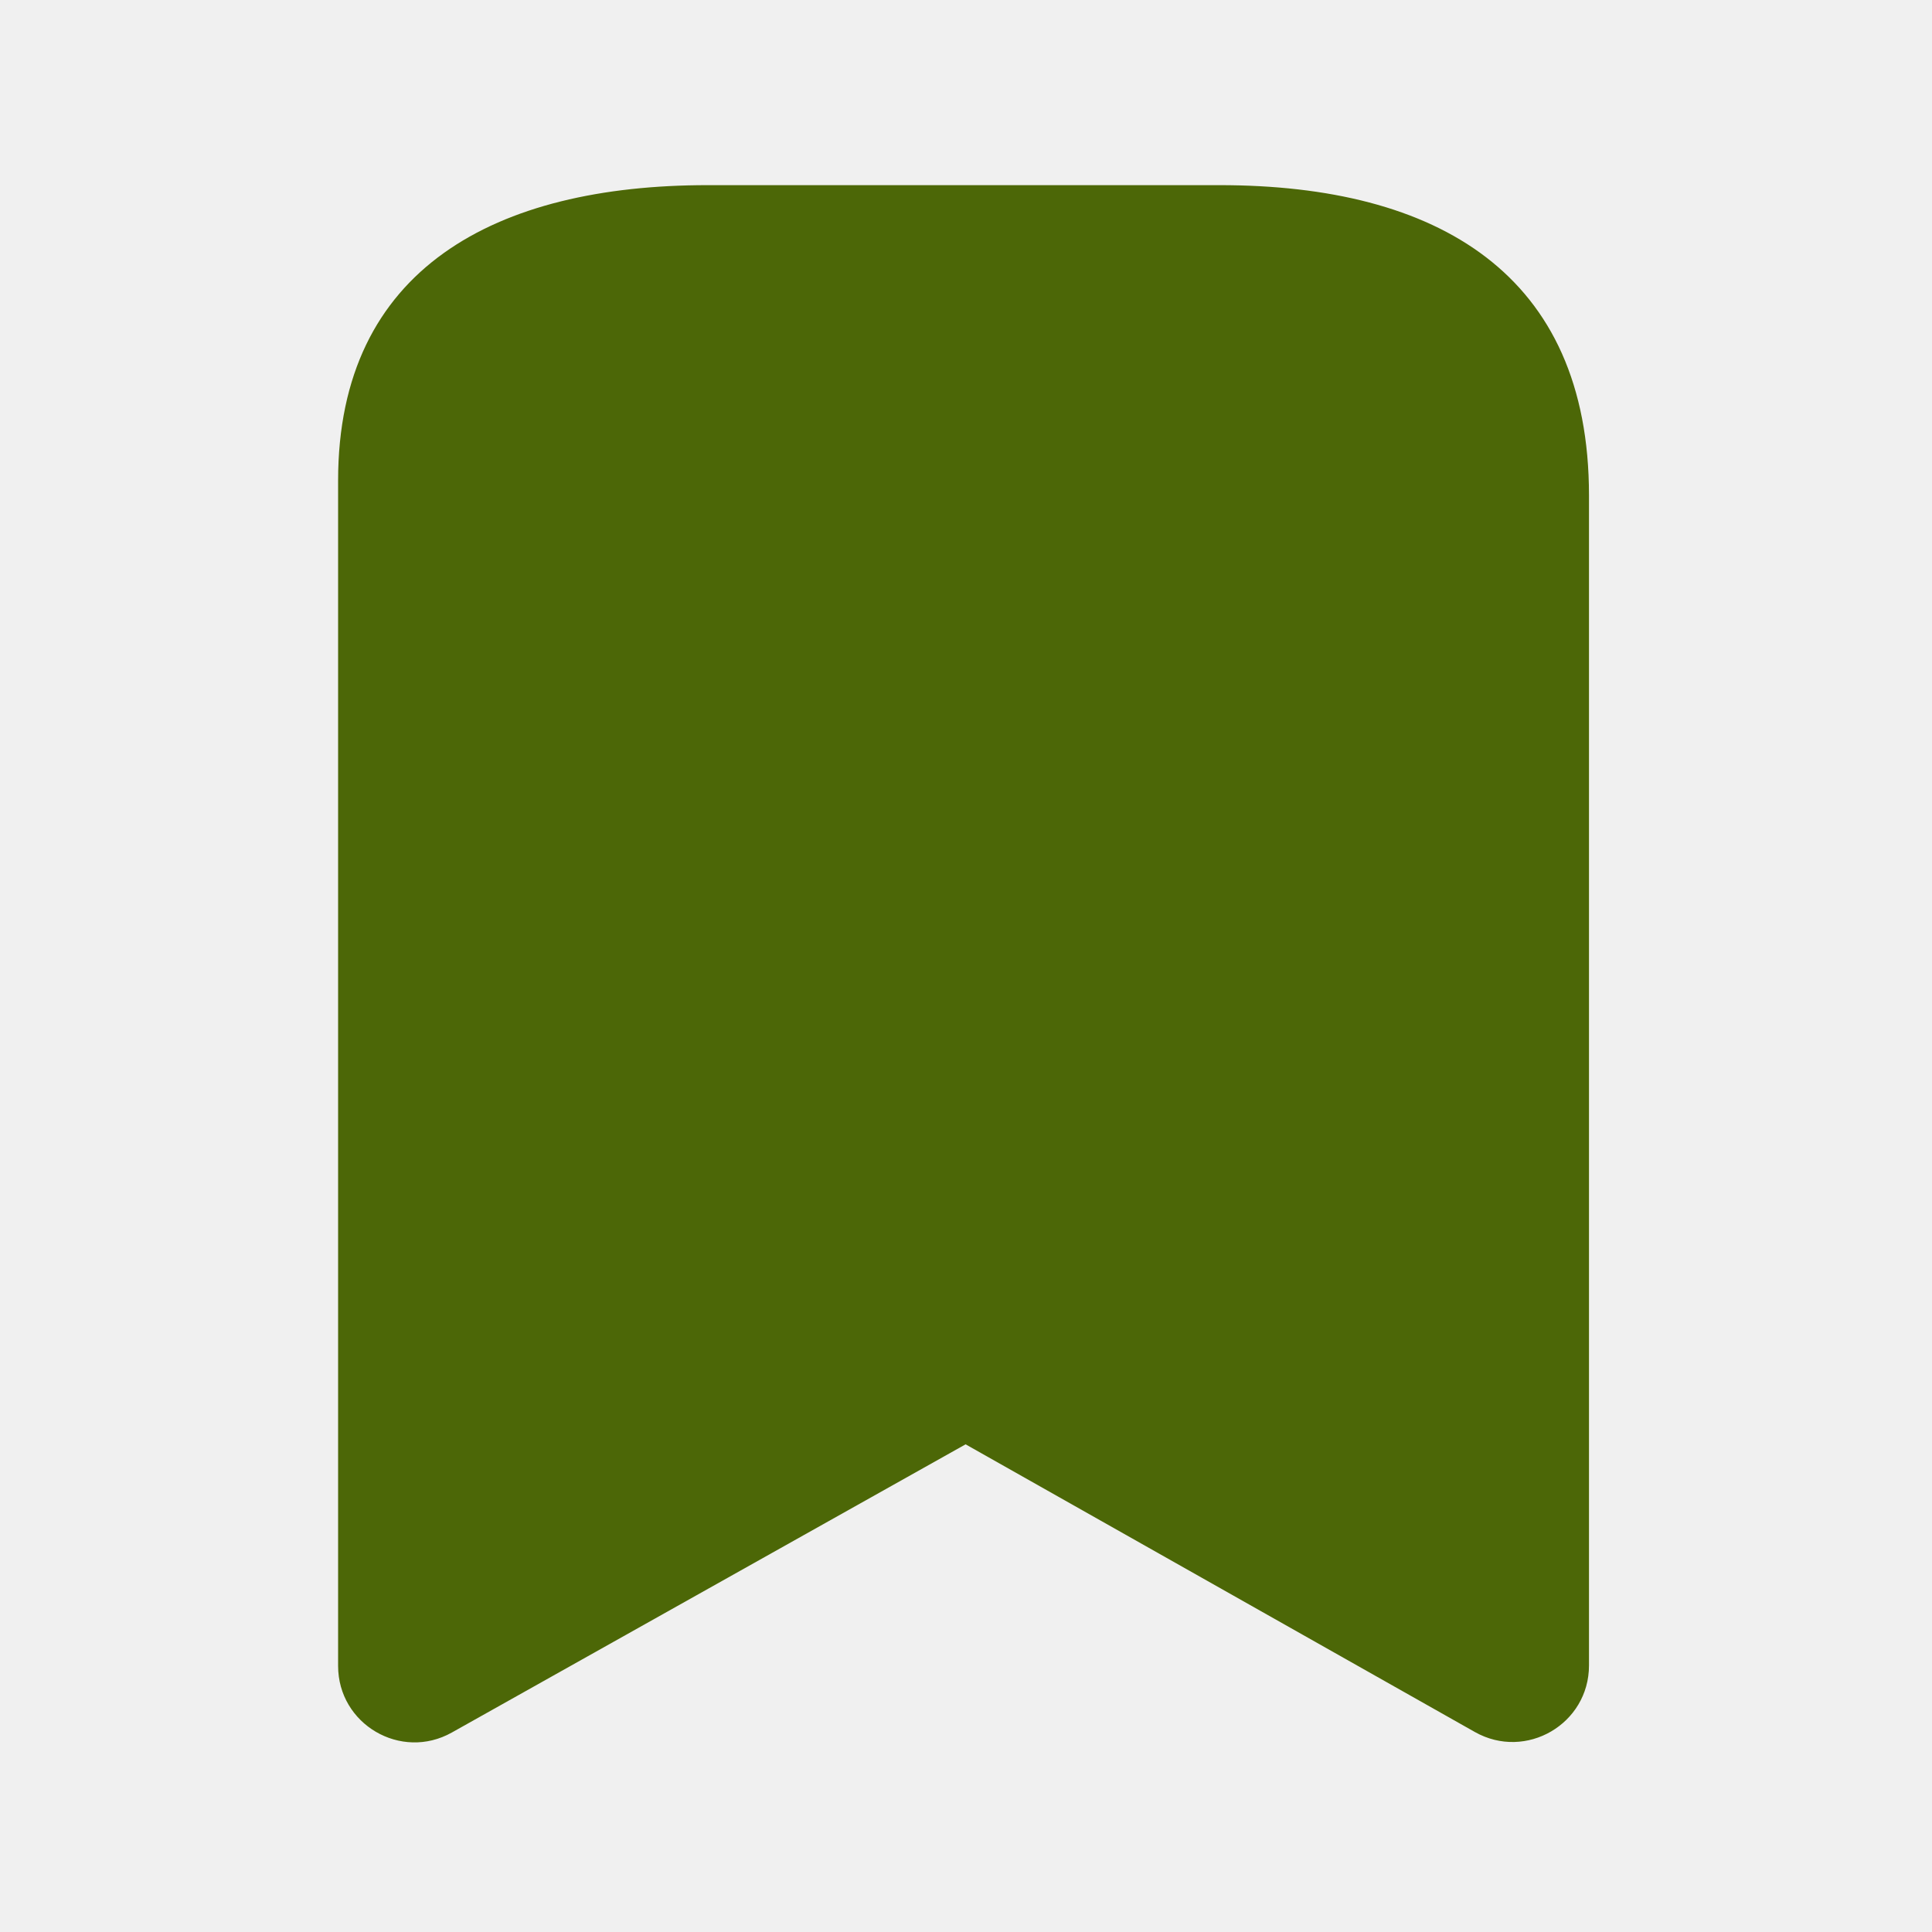
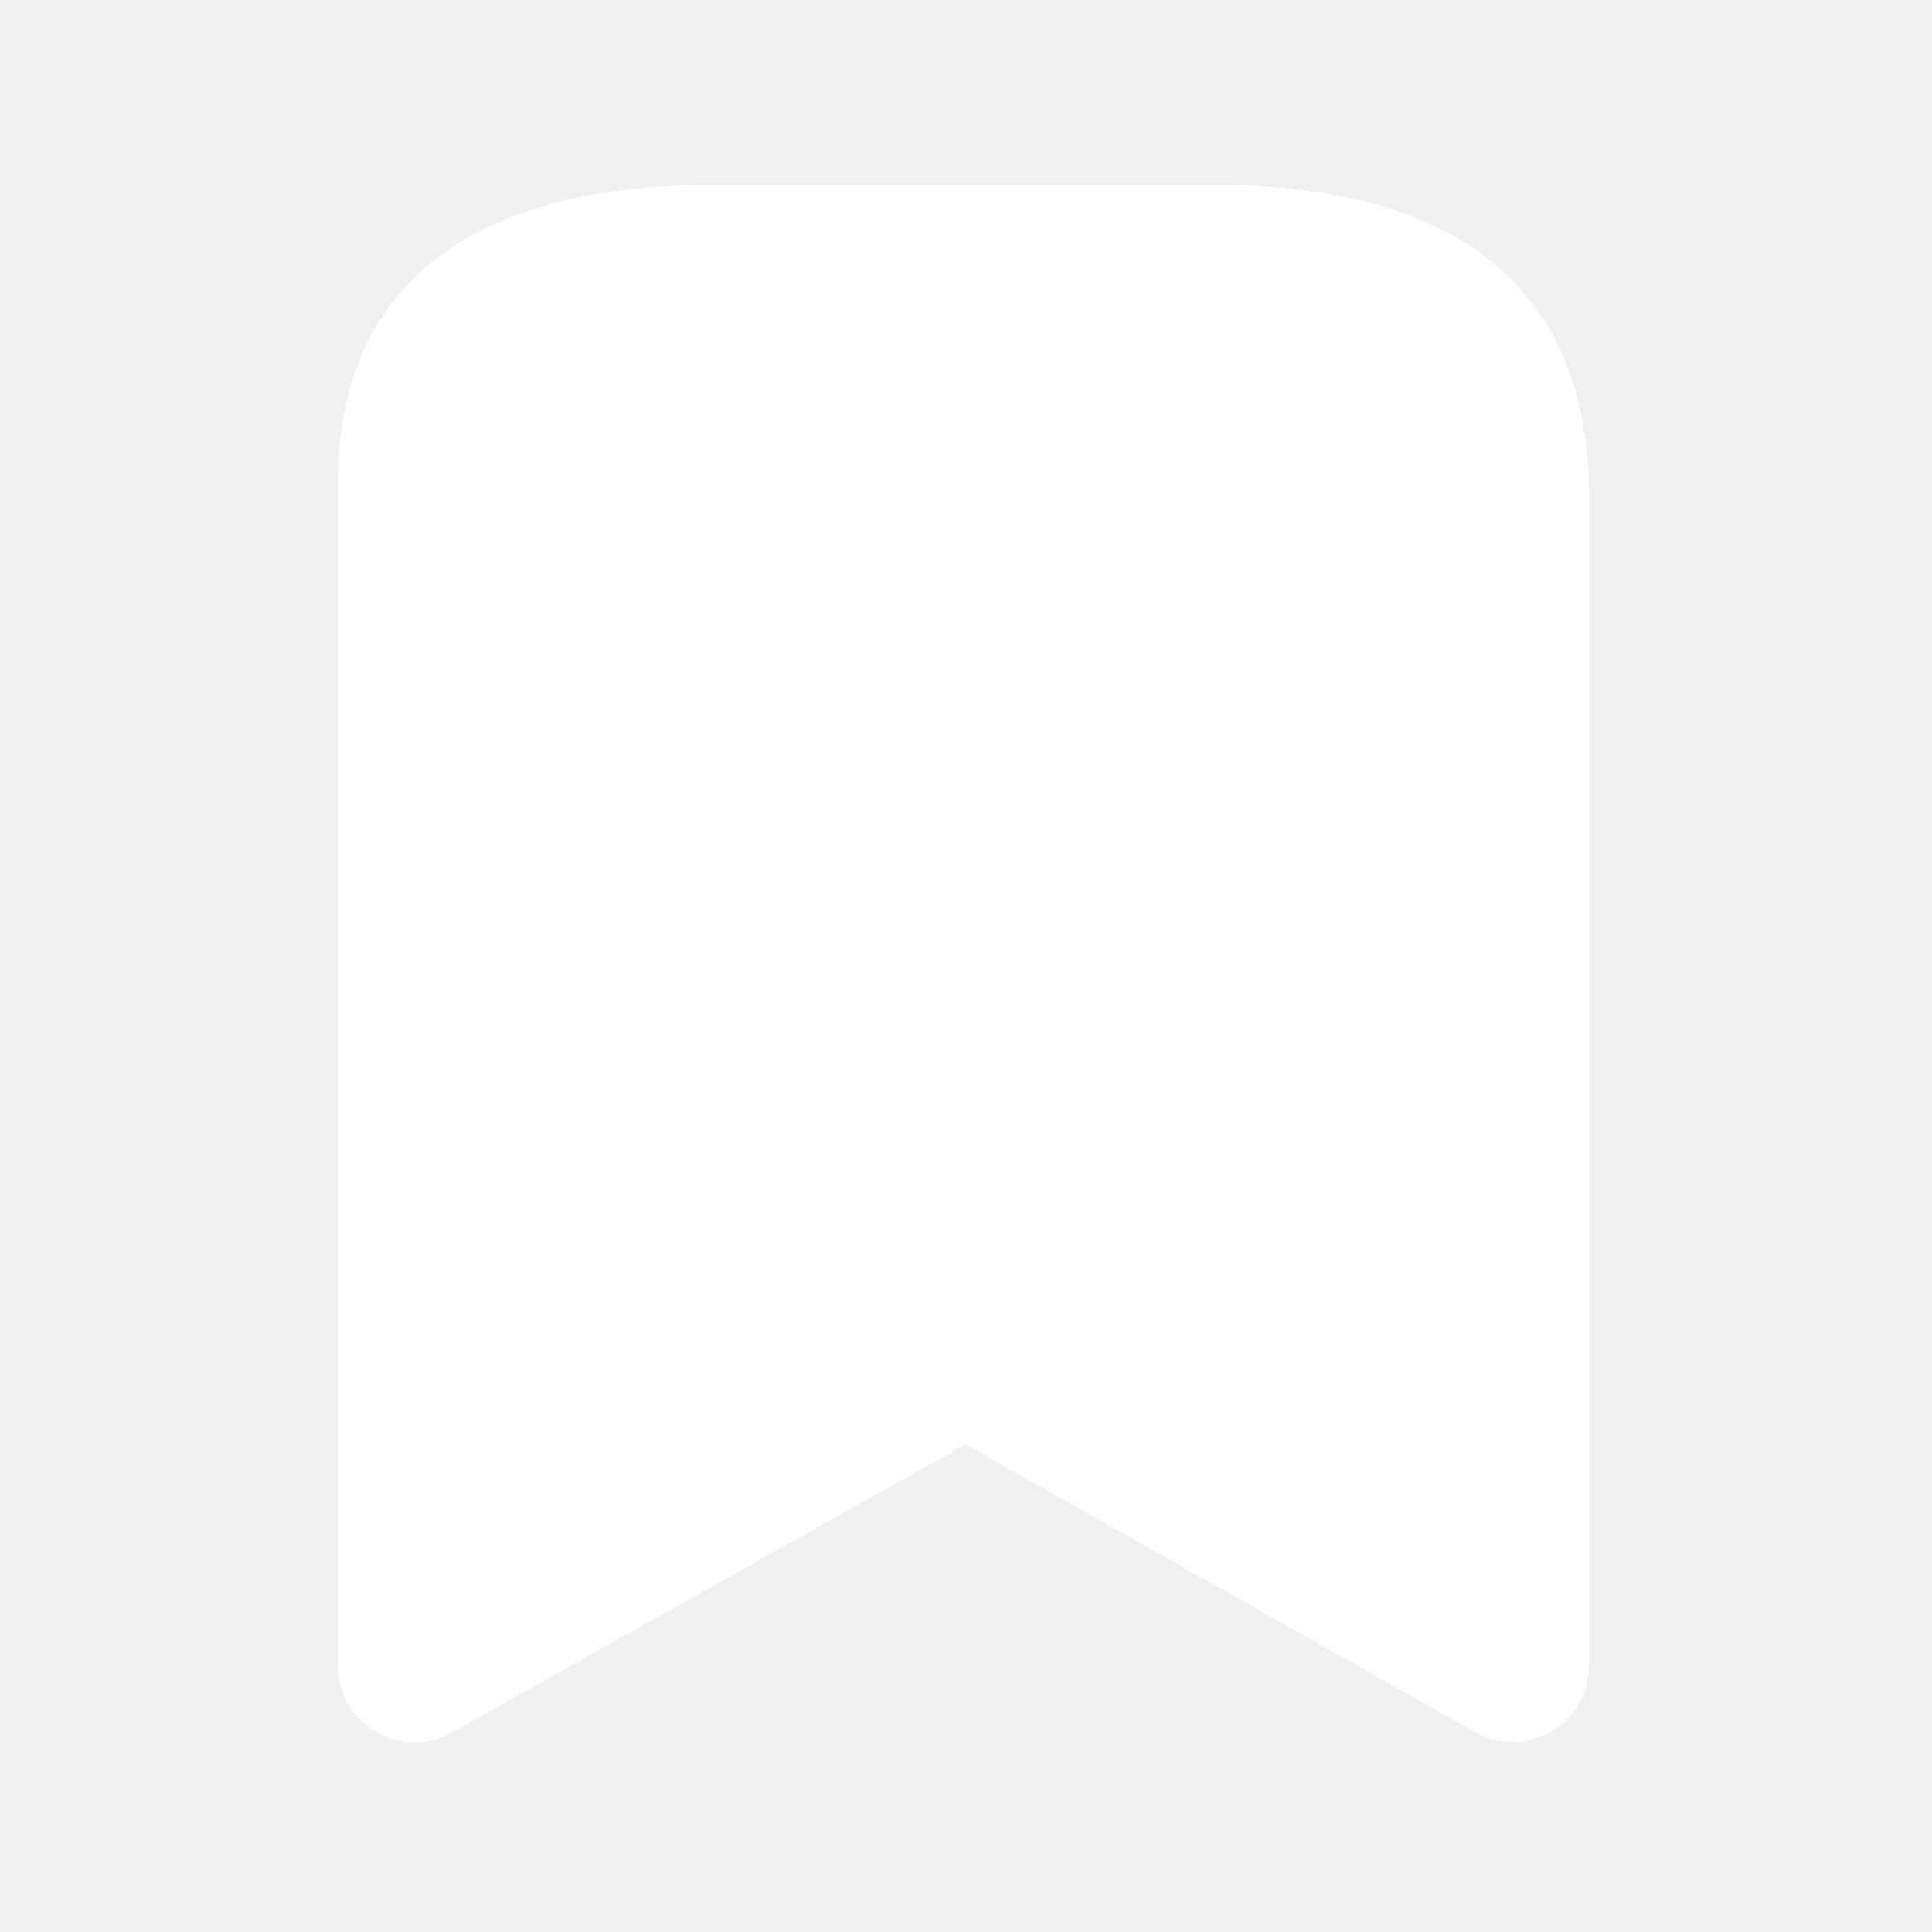
<svg xmlns="http://www.w3.org/2000/svg" width="24" height="24" viewBox="0 0 24 24" fill="none">
-   <path fill-rule="evenodd" clip-rule="evenodd" d="M19.739 6.154C19.739 3.403 17.858 2.3 15.15 2.3H8.791C6.167 2.3 4.2 3.328 4.2 5.97V20.694C4.2 21.42 4.981 21.877 5.613 21.522L11.995 17.942L18.322 21.516C18.956 21.873 19.739 21.416 19.739 20.689V6.154Z" fill="#4C6707" />
+   <path fill-rule="evenodd" clip-rule="evenodd" d="M19.739 6.154C19.739 3.403 17.858 2.3 15.15 2.3H8.791C6.167 2.3 4.2 3.328 4.2 5.97V20.694C4.2 21.42 4.981 21.877 5.613 21.522L11.995 17.942L18.322 21.516C18.956 21.873 19.739 21.416 19.739 20.689V6.154Z" fill="#ffffff" />
</svg>
